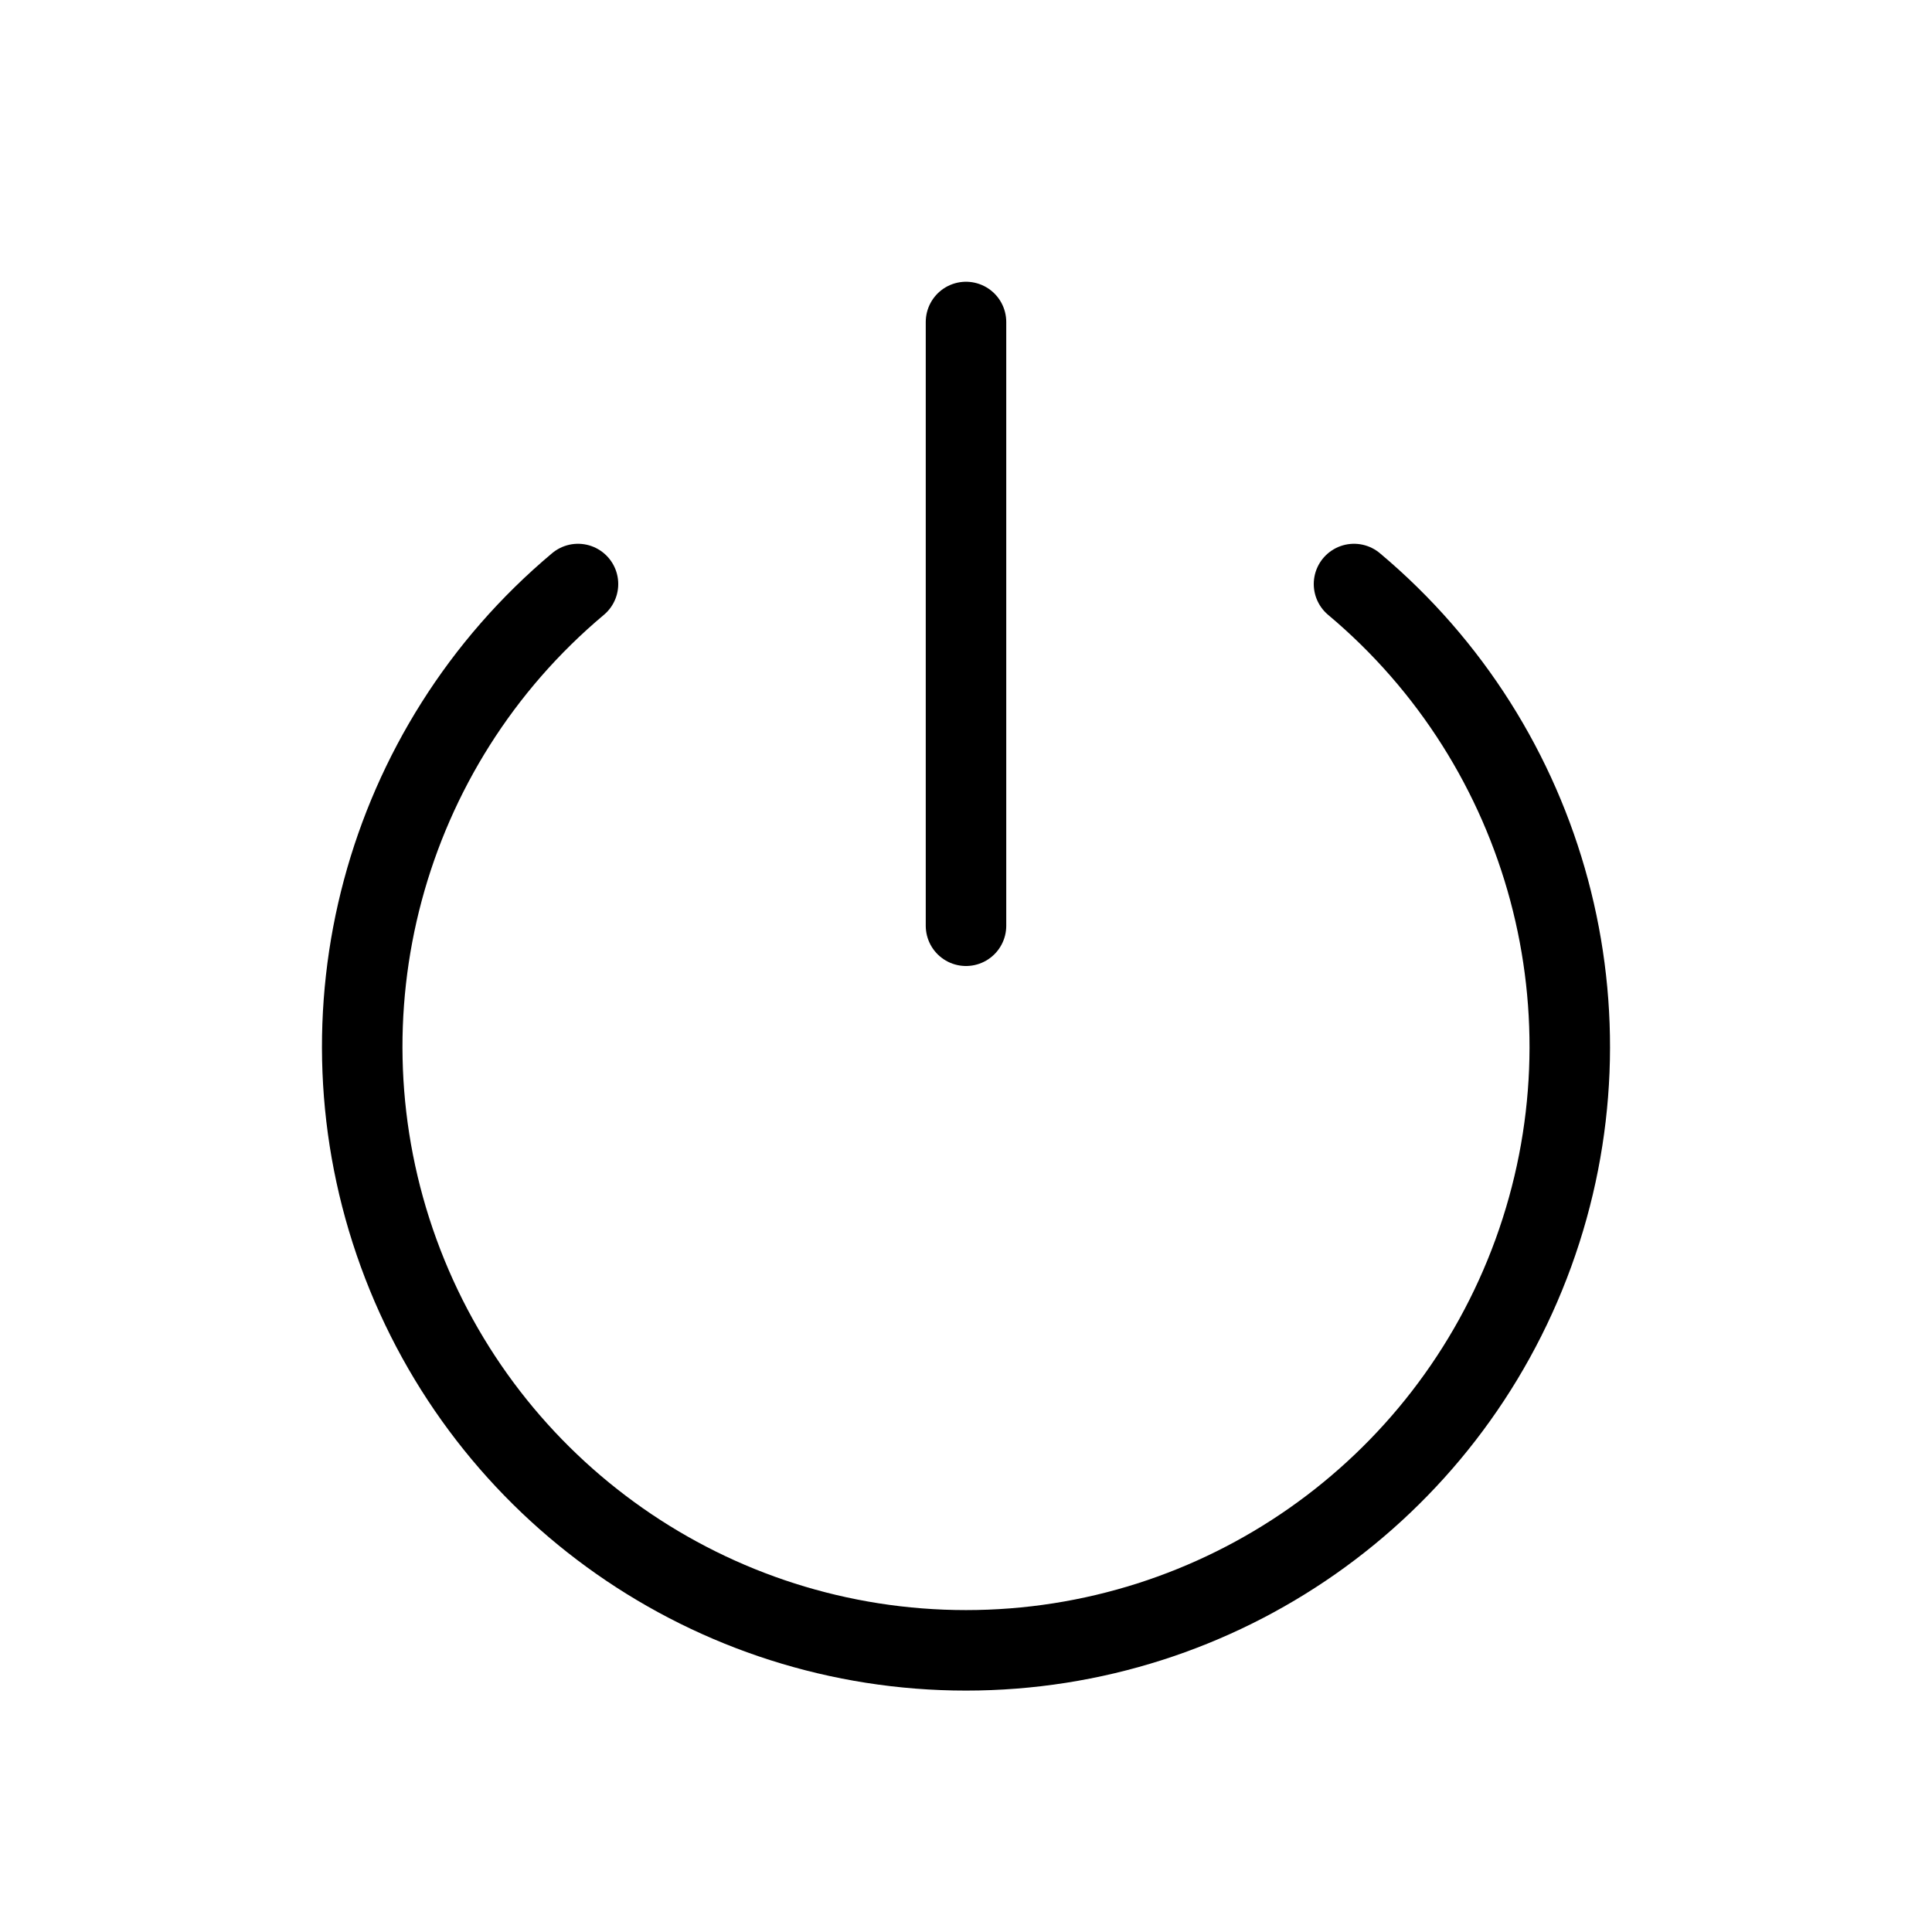
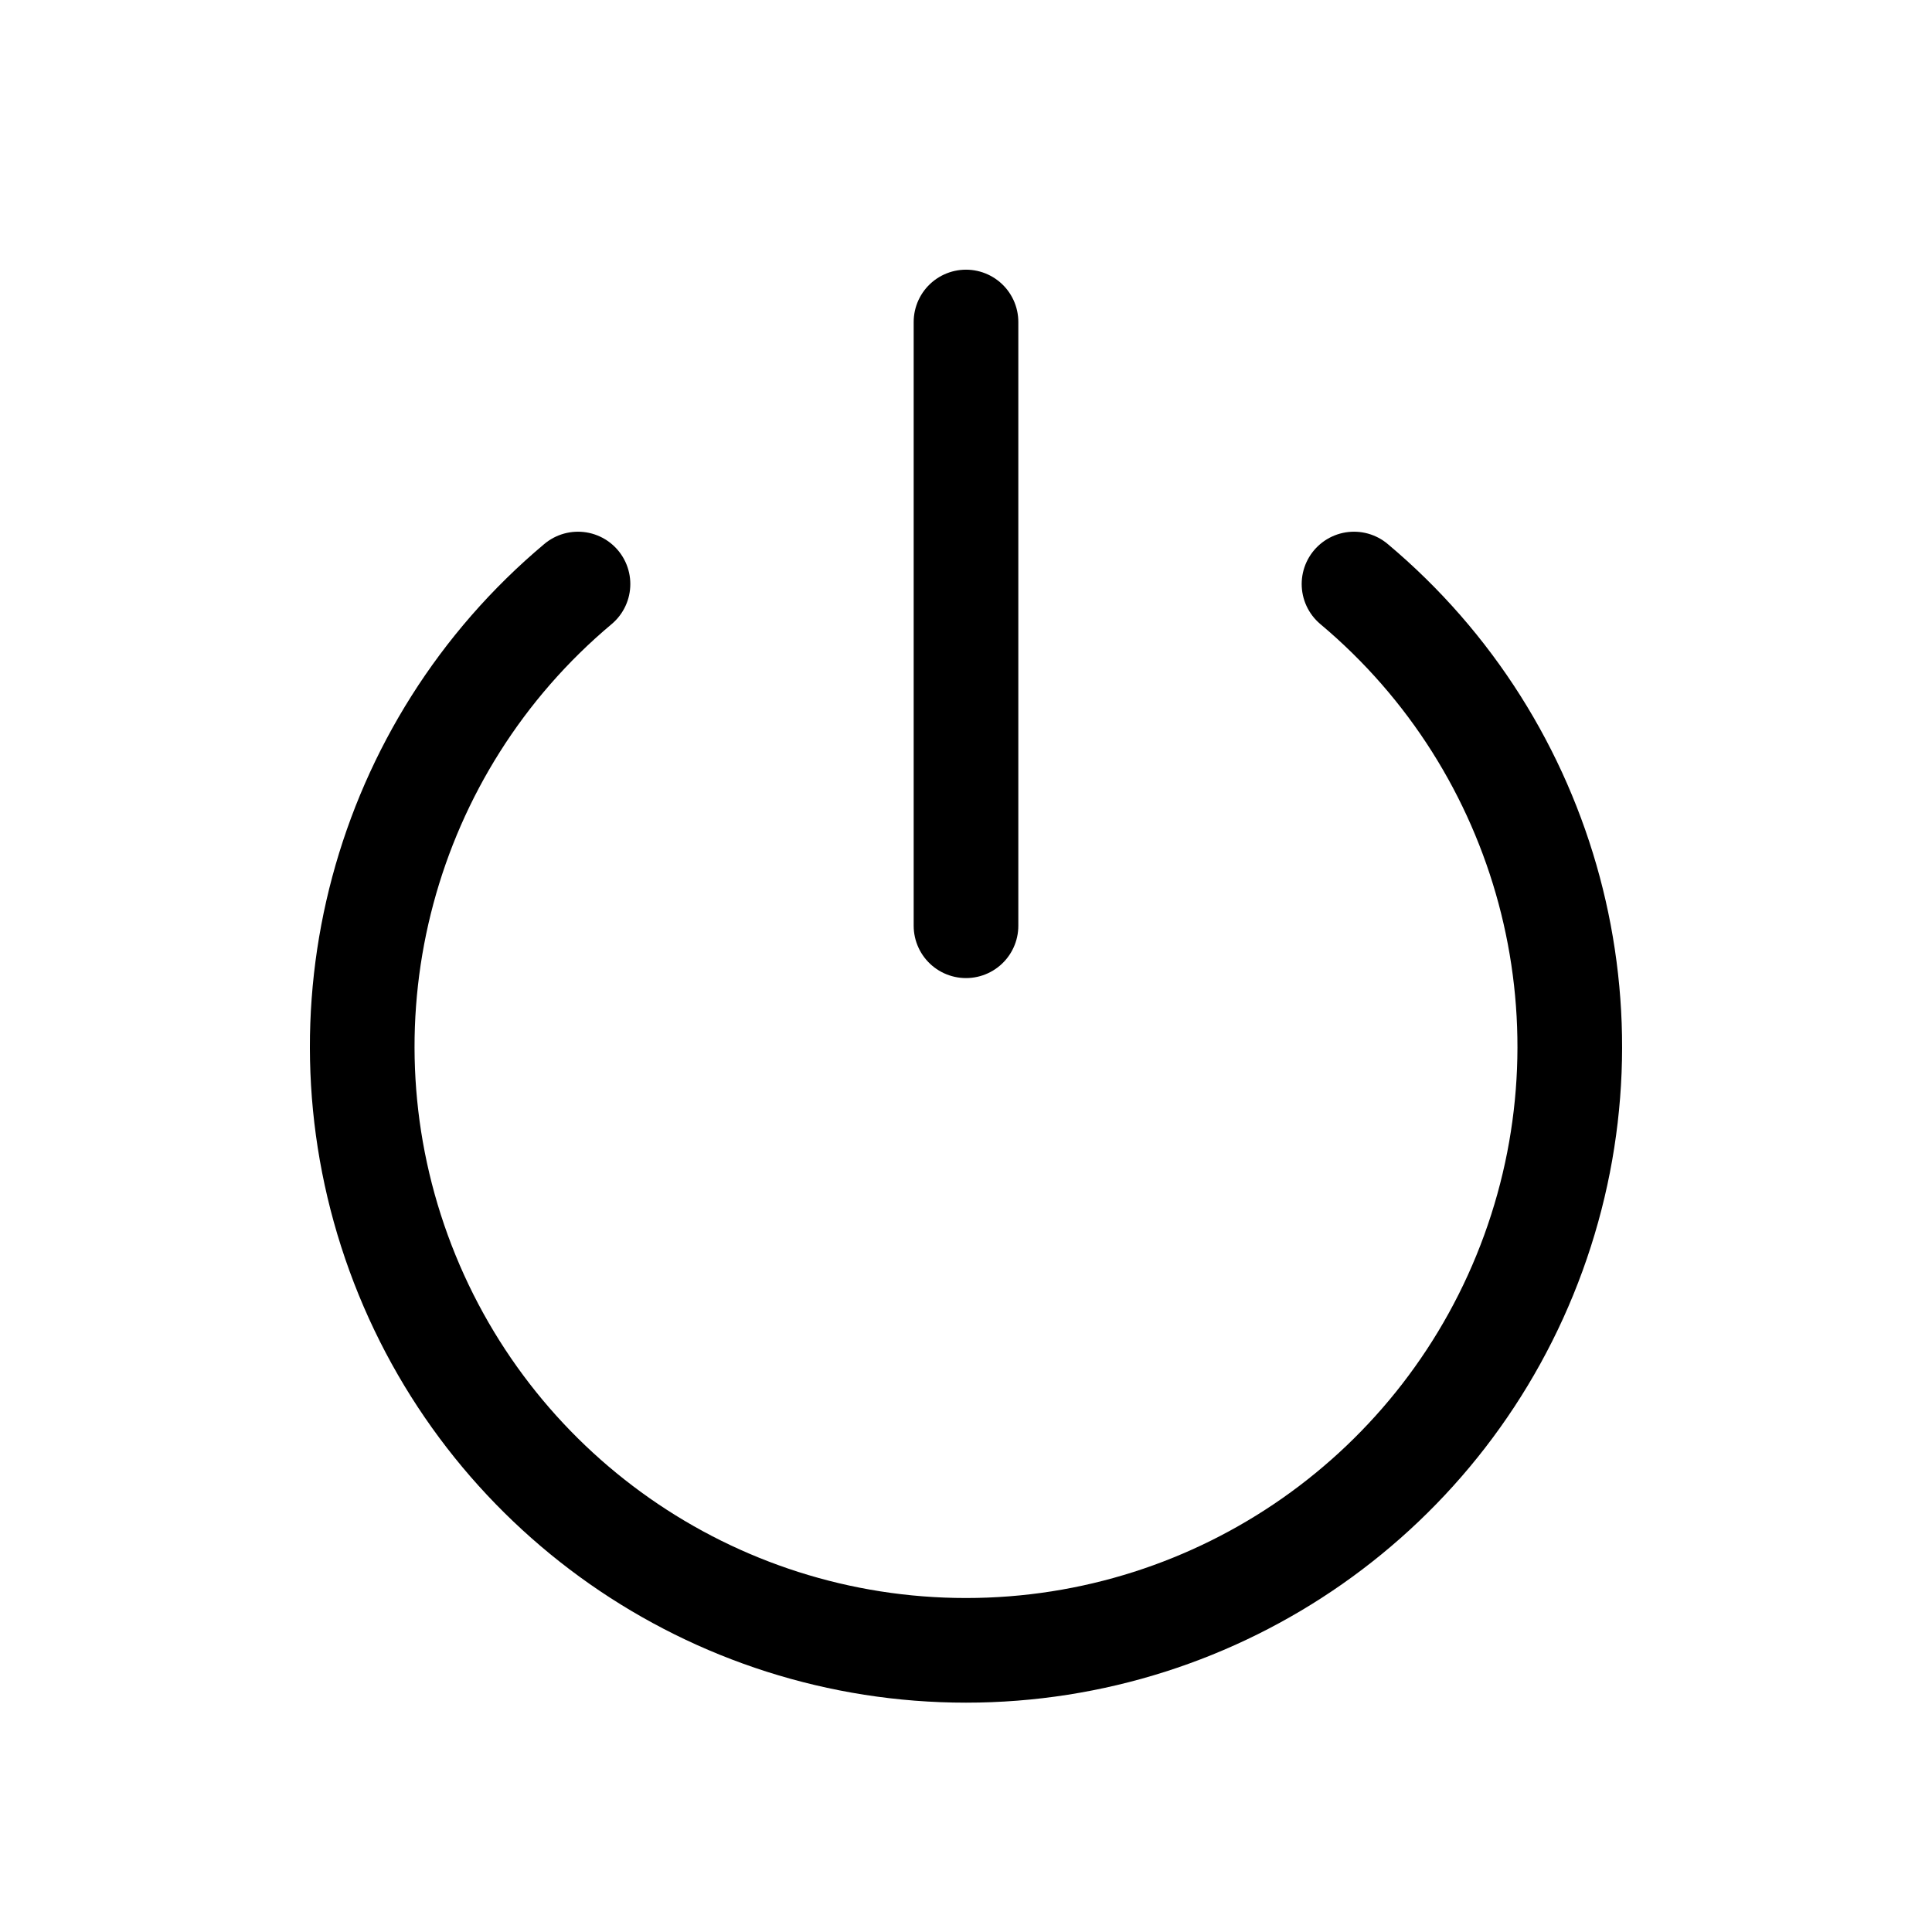
- <svg xmlns="http://www.w3.org/2000/svg" width="48" height="48" viewBox="0 0 48 48" fill="none" stroke="#000" stroke-width="2" stroke-linecap="round" stroke-linejoin="round">
+ <svg xmlns="http://www.w3.org/2000/svg" width="48" height="48" viewBox="0 0 48 48" fill="none" stroke="#000" stroke-width="2.6" stroke-linecap="round" stroke-linejoin="round">
  <path d="M33.64 14.51A15 15 0 1 1 14.36 14.51" />
  <path d="M24 8v15" />
</svg>
